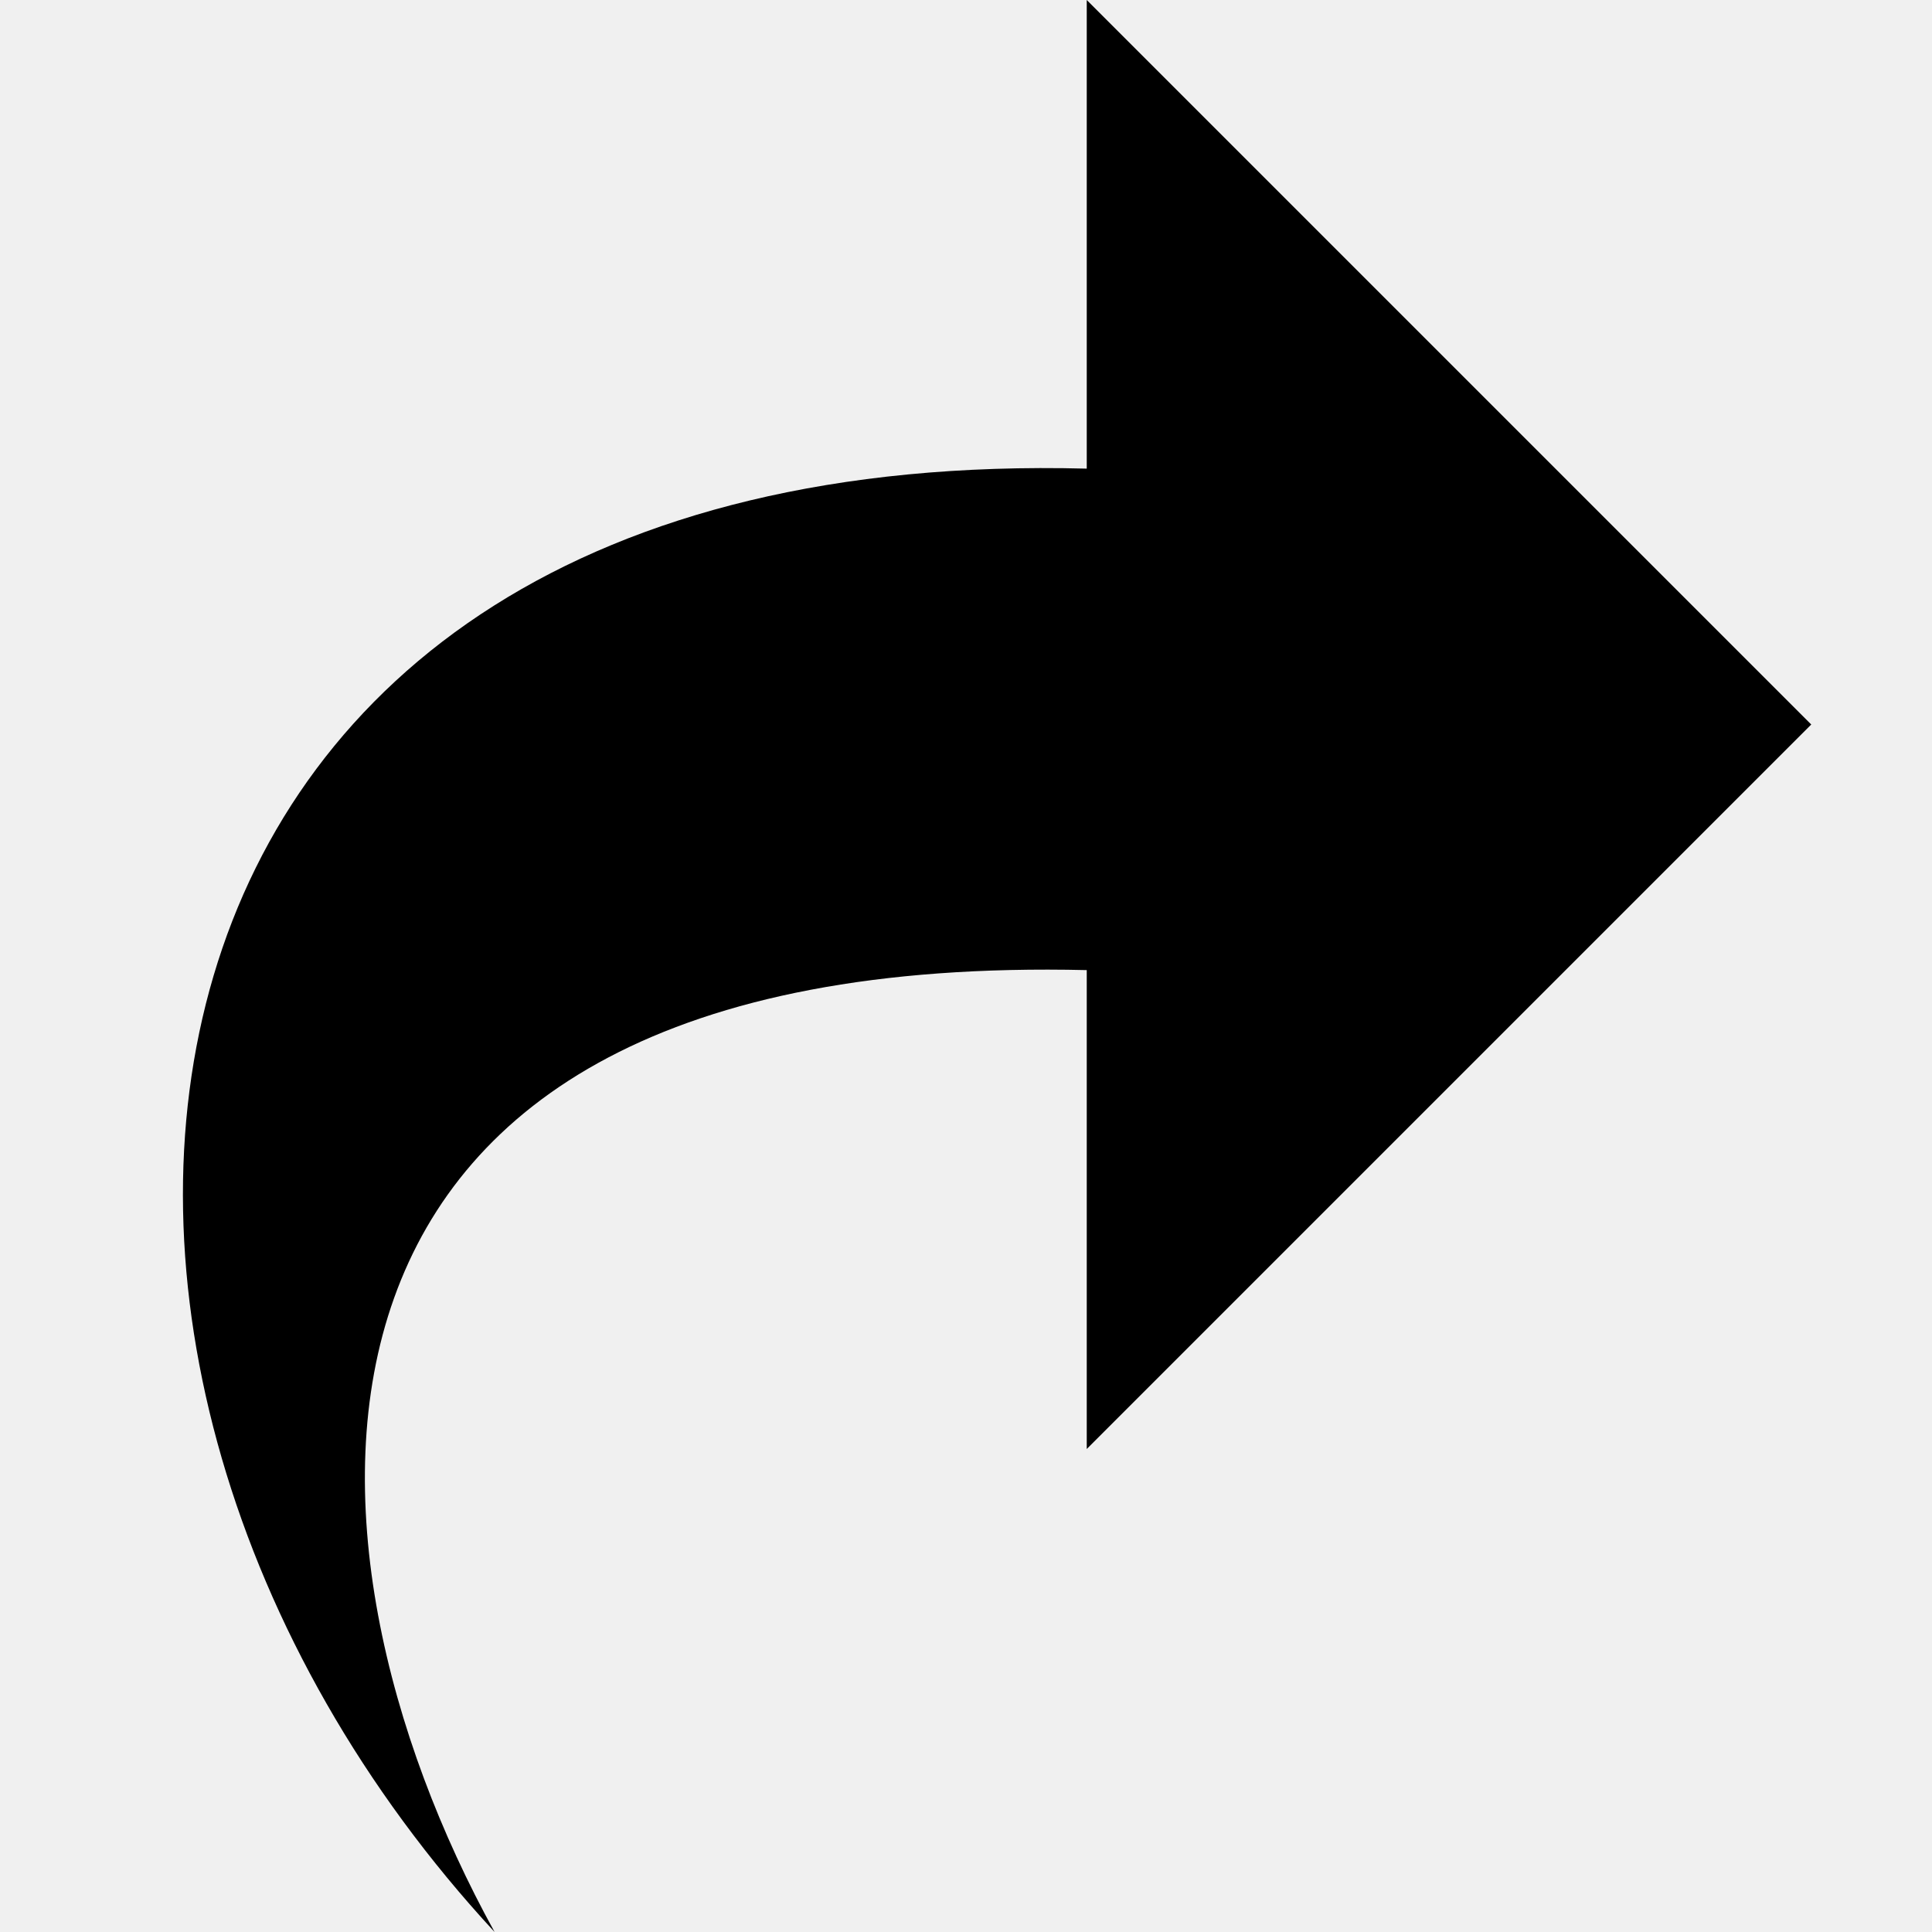
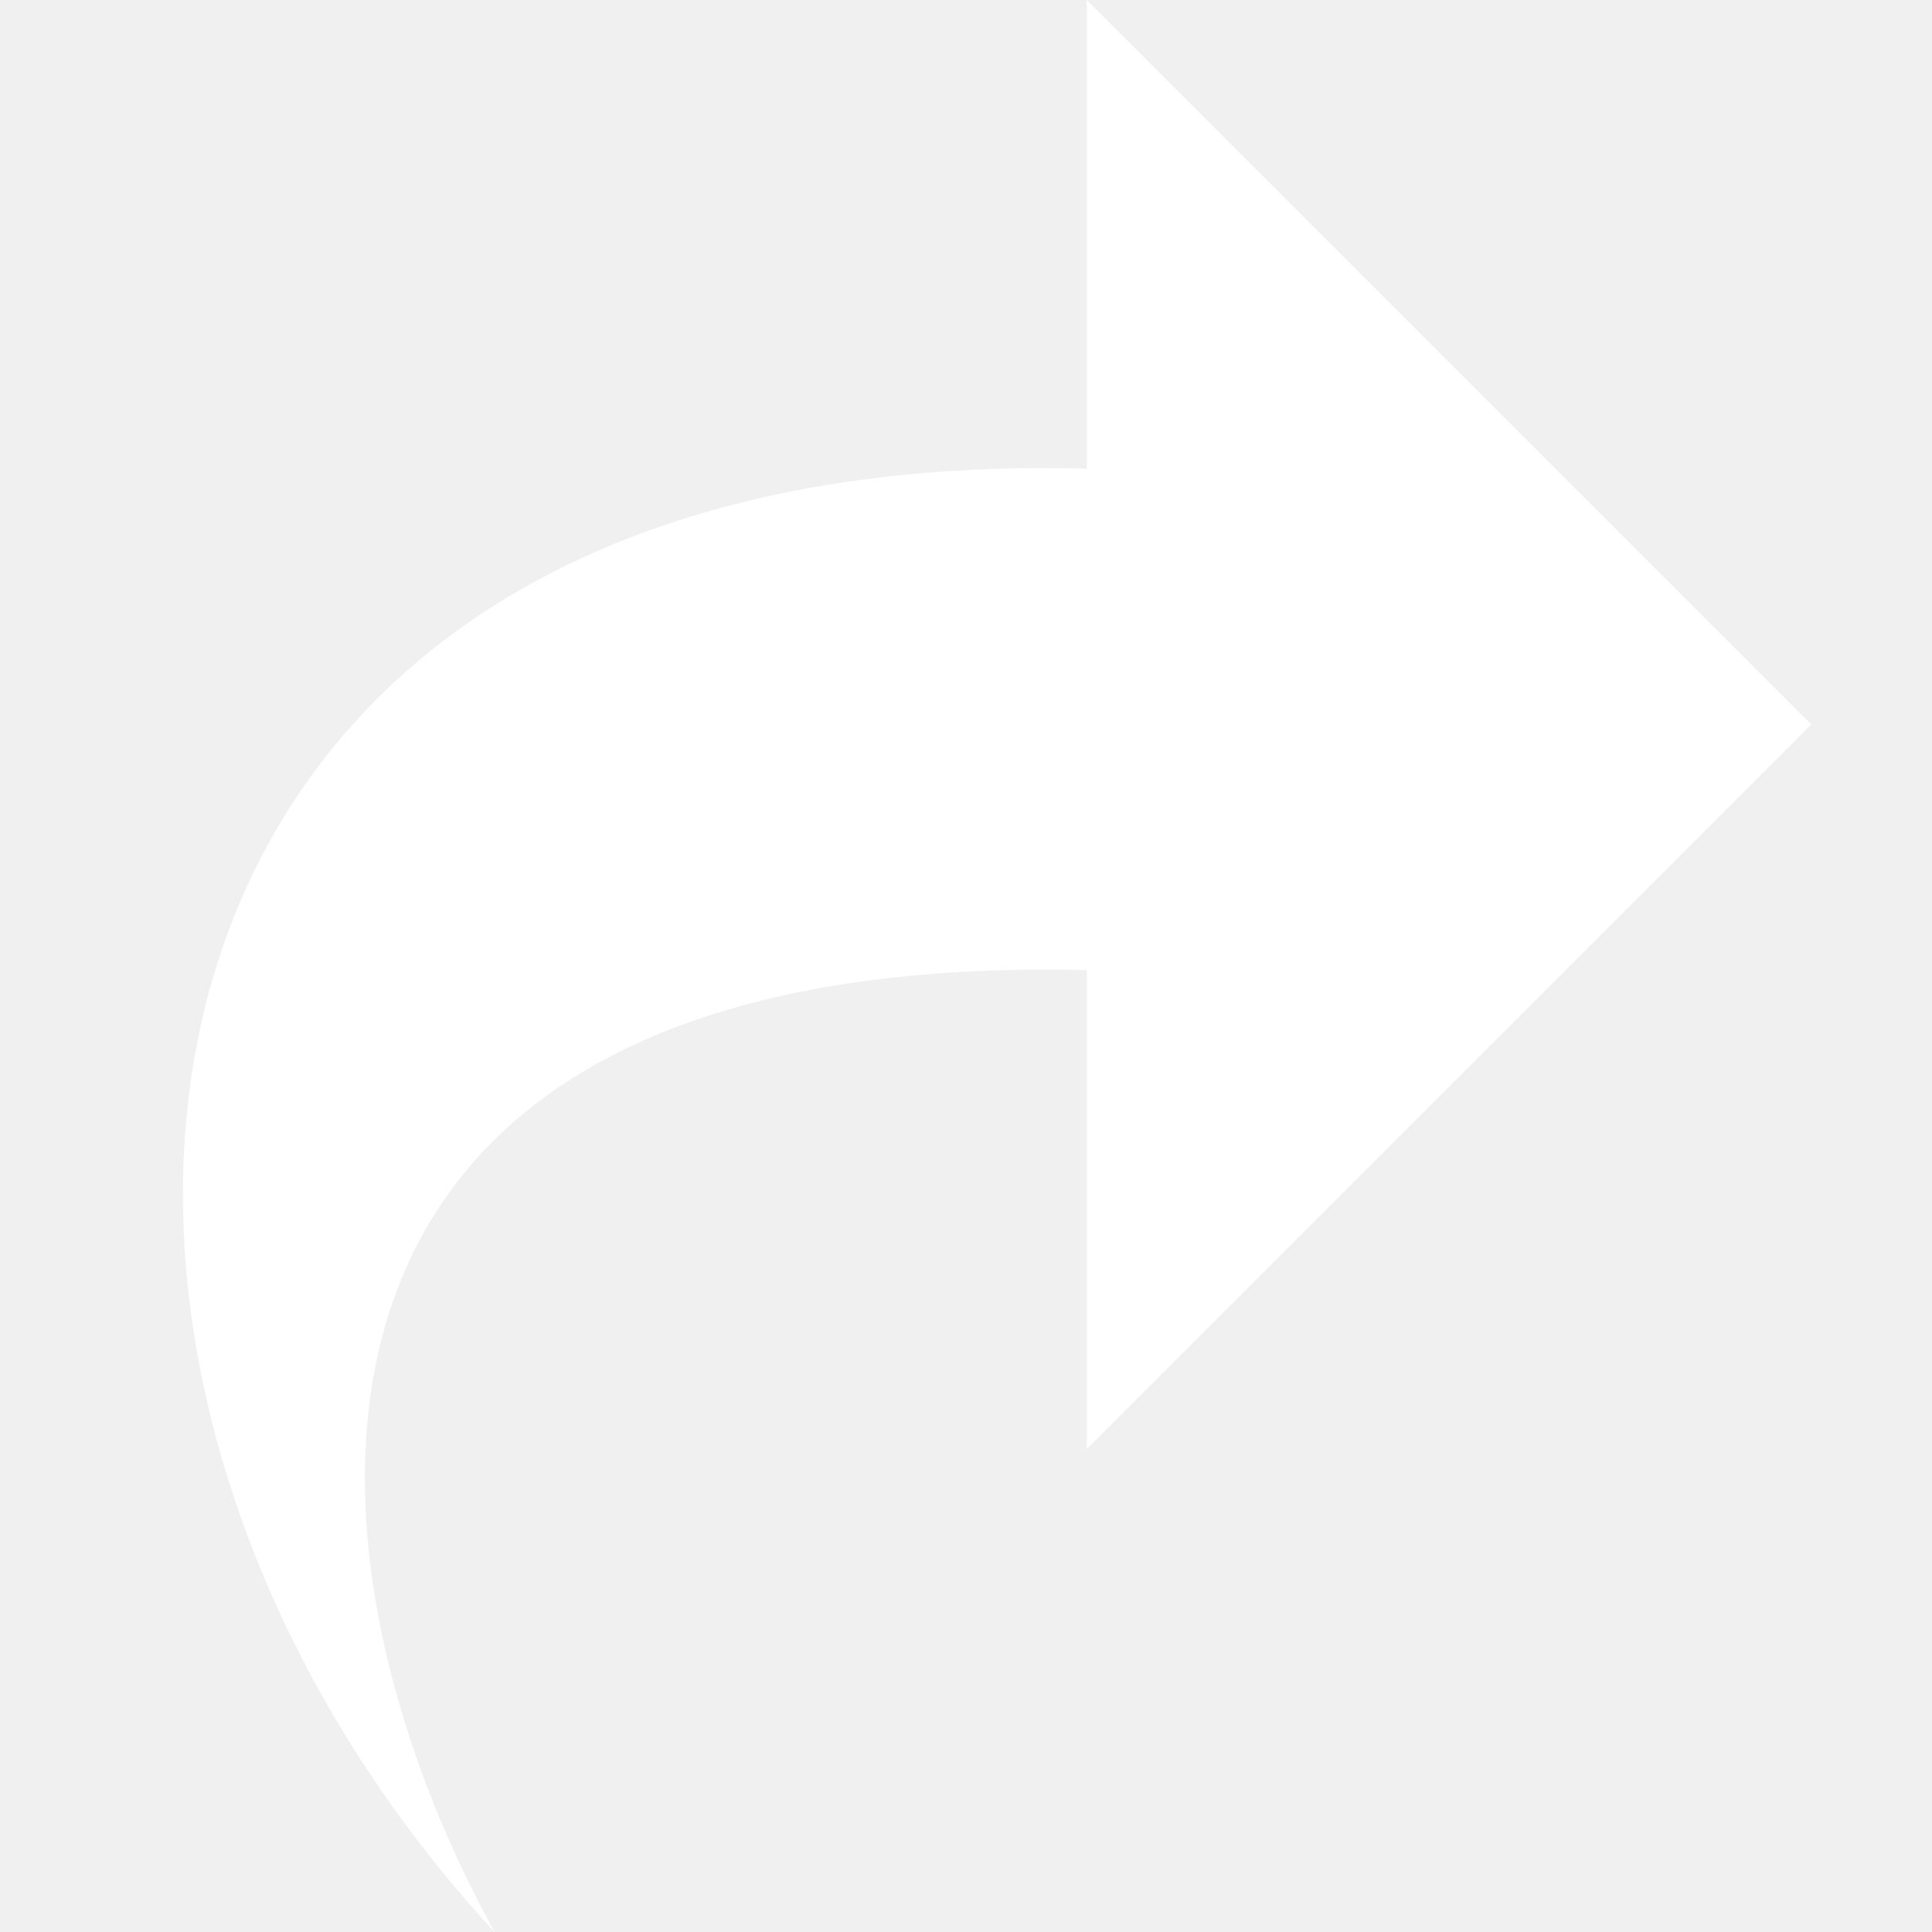
<svg xmlns="http://www.w3.org/2000/svg" version="1.1" width="16" height="16" viewBox="0 0 16 16">
-   <path fill="#000000" d="M9 3.881v-3.881l6 6-6 6v-3.966c-6.98-0.164-6.681 4.747-4.904 7.966-4.386-4.741-3.455-12.337 4.904-12.119z" />
+   <path fill="#ffffff" d="M9 3.881v-3.881l6 6-6 6v-3.966c-6.98-0.164-6.681 4.747-4.904 7.966-4.386-4.741-3.455-12.337 4.904-12.119z" />
</svg>
